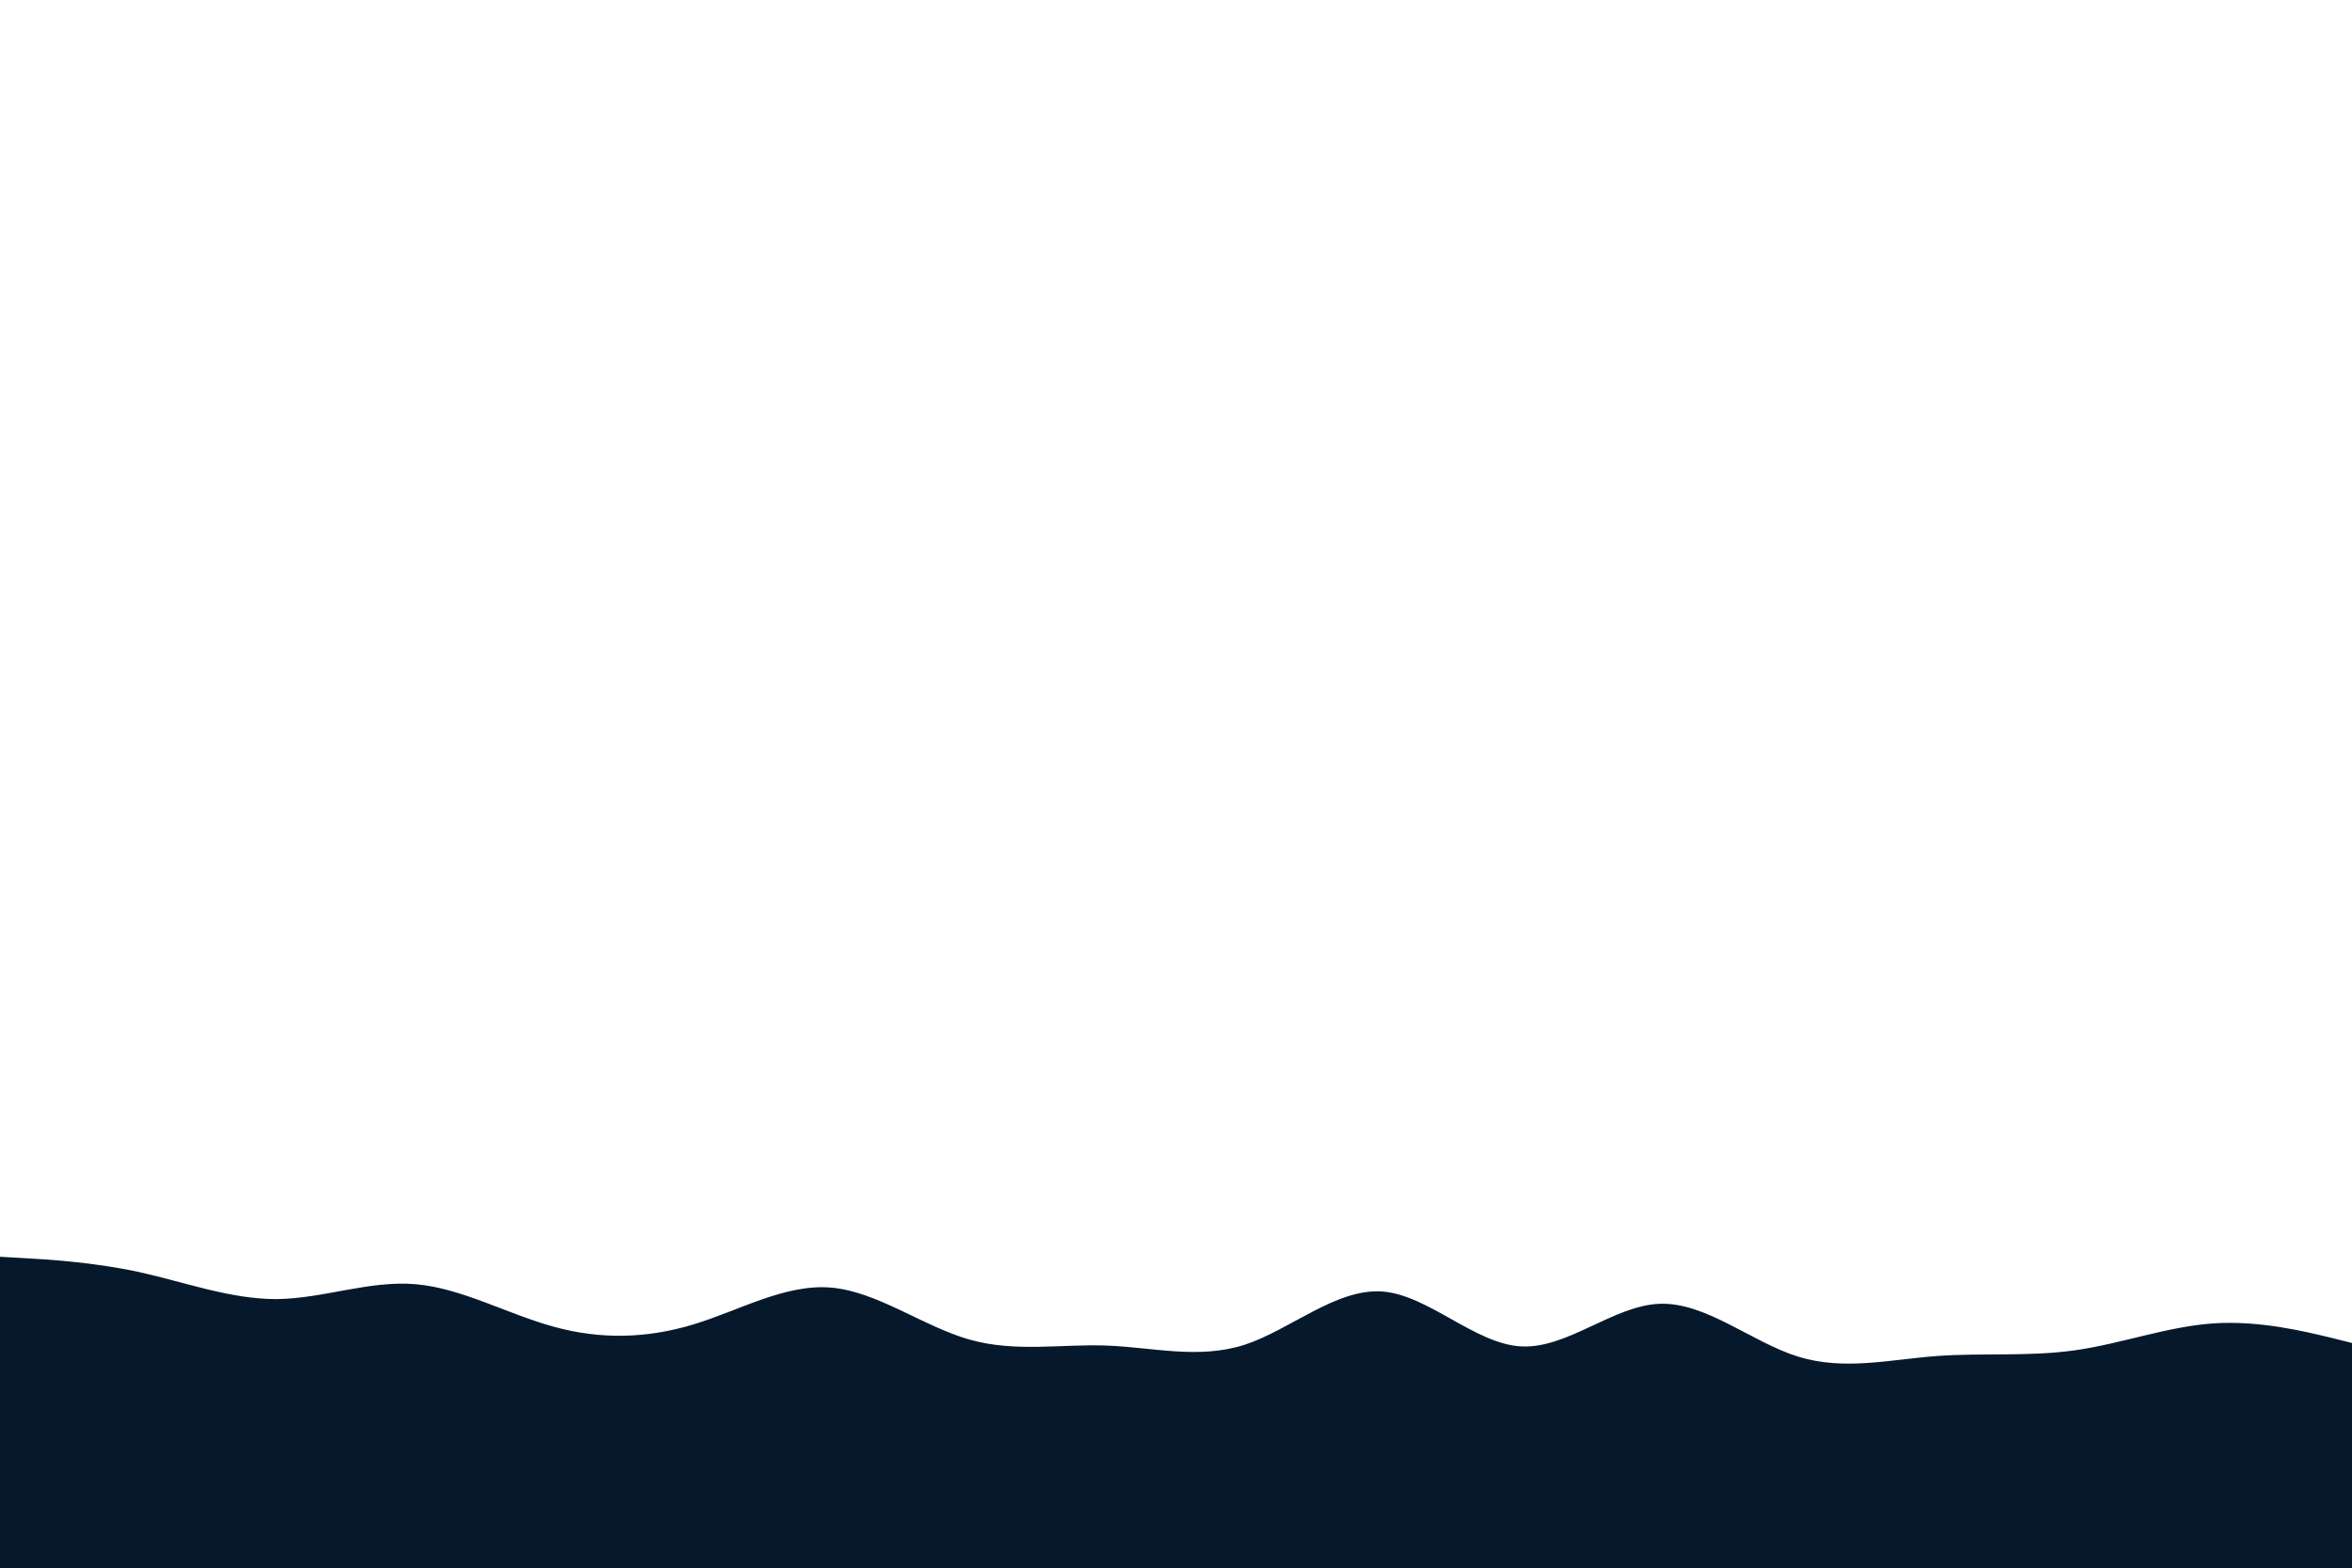
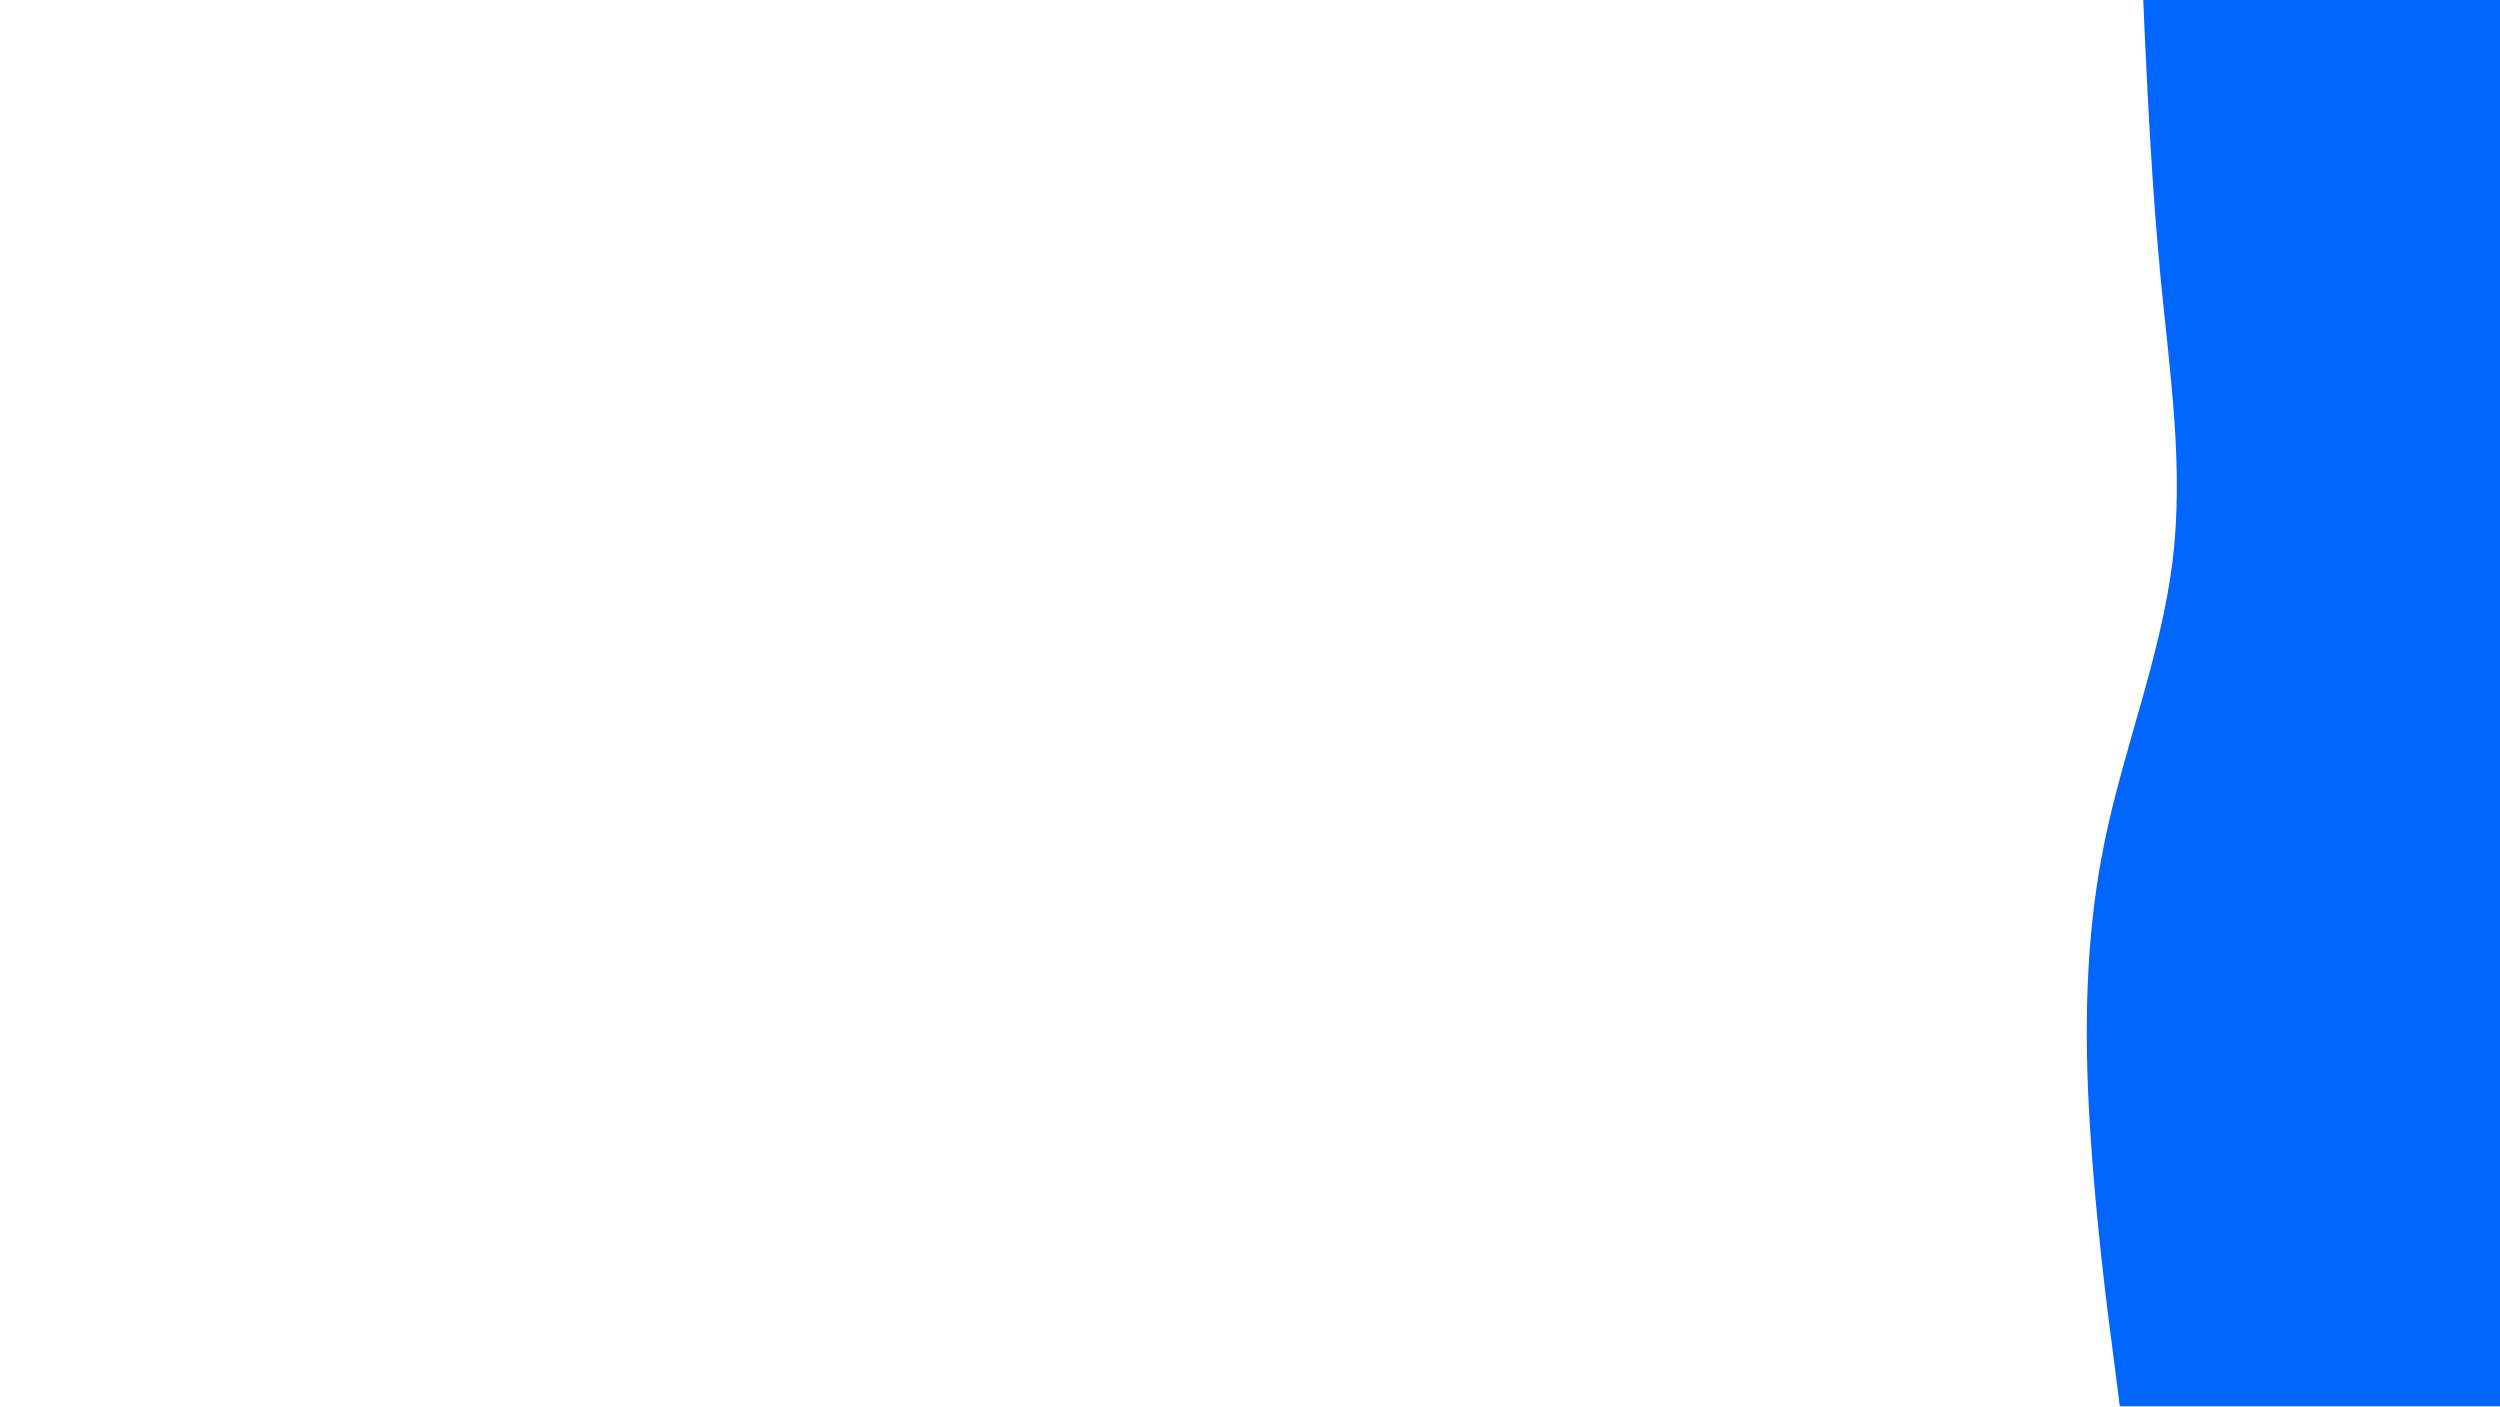
- <svg xmlns="http://www.w3.org/2000/svg" id="visual" viewBox="0 0 900 600" width="900" height="600" version="1.1">
-   <path d="M0 481L8.8 481.5C17.7 482 35.3 483 53 486.8C70.7 490.7 88.3 497.3 106 497.2C123.7 497 141.3 490 159 491.5C176.7 493 194.3 503 212 507.8C229.7 512.7 247.3 512.3 265 507C282.7 501.7 300.3 491.3 318 492.8C335.7 494.3 353.3 507.7 371 512.7C388.7 517.7 406.3 514.3 423.8 515C441.3 515.7 458.7 520.3 476.2 514.7C493.7 509 511.3 493 529 494.3C546.7 495.7 564.3 514.3 582 515.3C599.7 516.3 617.3 499.7 635 499C652.7 498.3 670.3 513.7 688 519.2C705.7 524.7 723.3 520.3 741 519C758.7 517.7 776.3 519.3 794 516.8C811.7 514.3 829.3 507.7 847 506.5C864.7 505.3 882.3 509.7 891.2 511.8L900 514L900 601L891.2 601C882.3 601 864.7 601 847 601C829.3 601 811.7 601 794 601C776.3 601 758.7 601 741 601C723.3 601 705.7 601 688 601C670.3 601 652.7 601 635 601C617.3 601 599.7 601 582 601C564.3 601 546.7 601 529 601C511.3 601 493.7 601 476.2 601C458.7 601 441.3 601 423.8 601C406.3 601 388.7 601 371 601C353.3 601 335.7 601 318 601C300.3 601 282.7 601 265 601C247.3 601 229.7 601 212 601C194.3 601 176.7 601 159 601C141.3 601 123.7 601 106 601C88.3 601 70.7 601 53 601C35.3 601 17.7 601 8.8 601L0 601Z" fill="#06182b" stroke-linecap="round" stroke-linejoin="miter" />
+ <svg xmlns="http://www.w3.org/2000/svg" id="visual" viewBox="0 0 960 540" width="960" height="540" version="1.1">
+   <path d="M814 540L811.7 522C809.3 504 804.7 468 802.5 432C800.3 396 800.7 360 808 324C815.3 288 829.7 252 834.2 216C838.7 180 833.3 144 829.8 108C826.3 72 824.7 36 823.8 18L823 0L960 0L960 18C960 36 960 72 960 108C960 144 960 180 960 216C960 252 960 288 960 324C960 360 960 396 960 432C960 468 960 504 960 522L960 540Z" fill="#0066FF" stroke-linecap="round" stroke-linejoin="miter" />
</svg>
